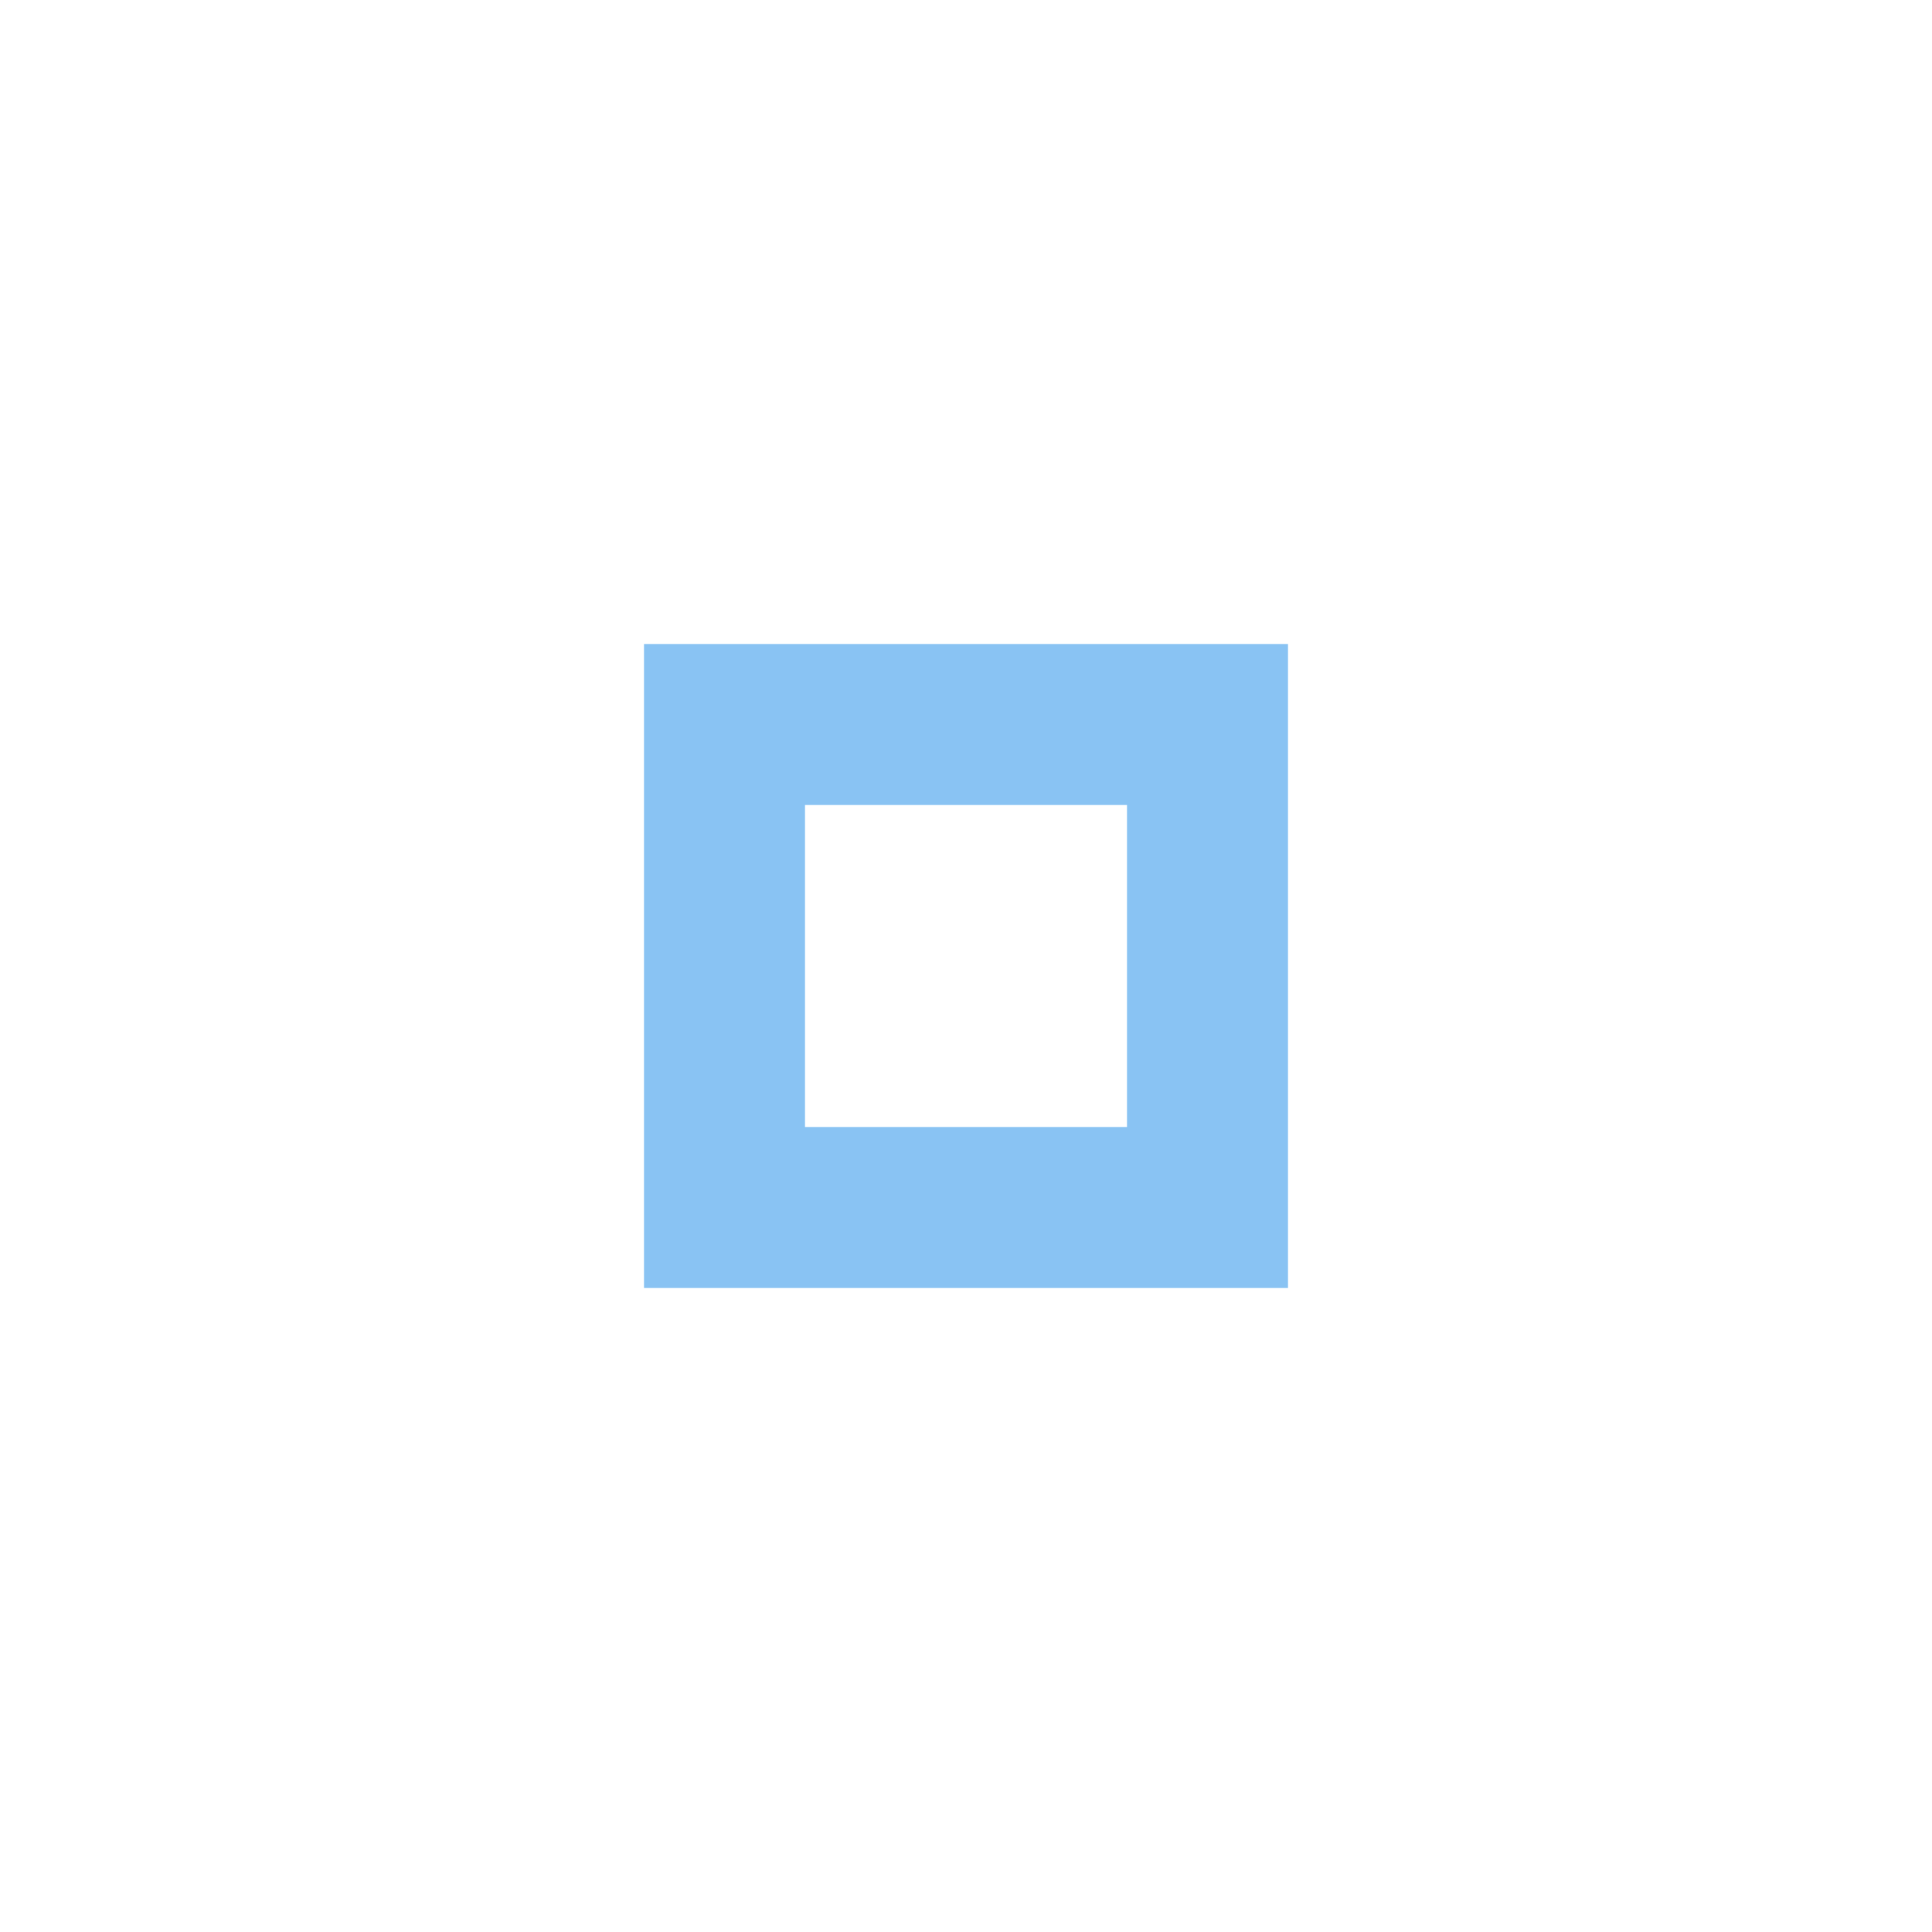
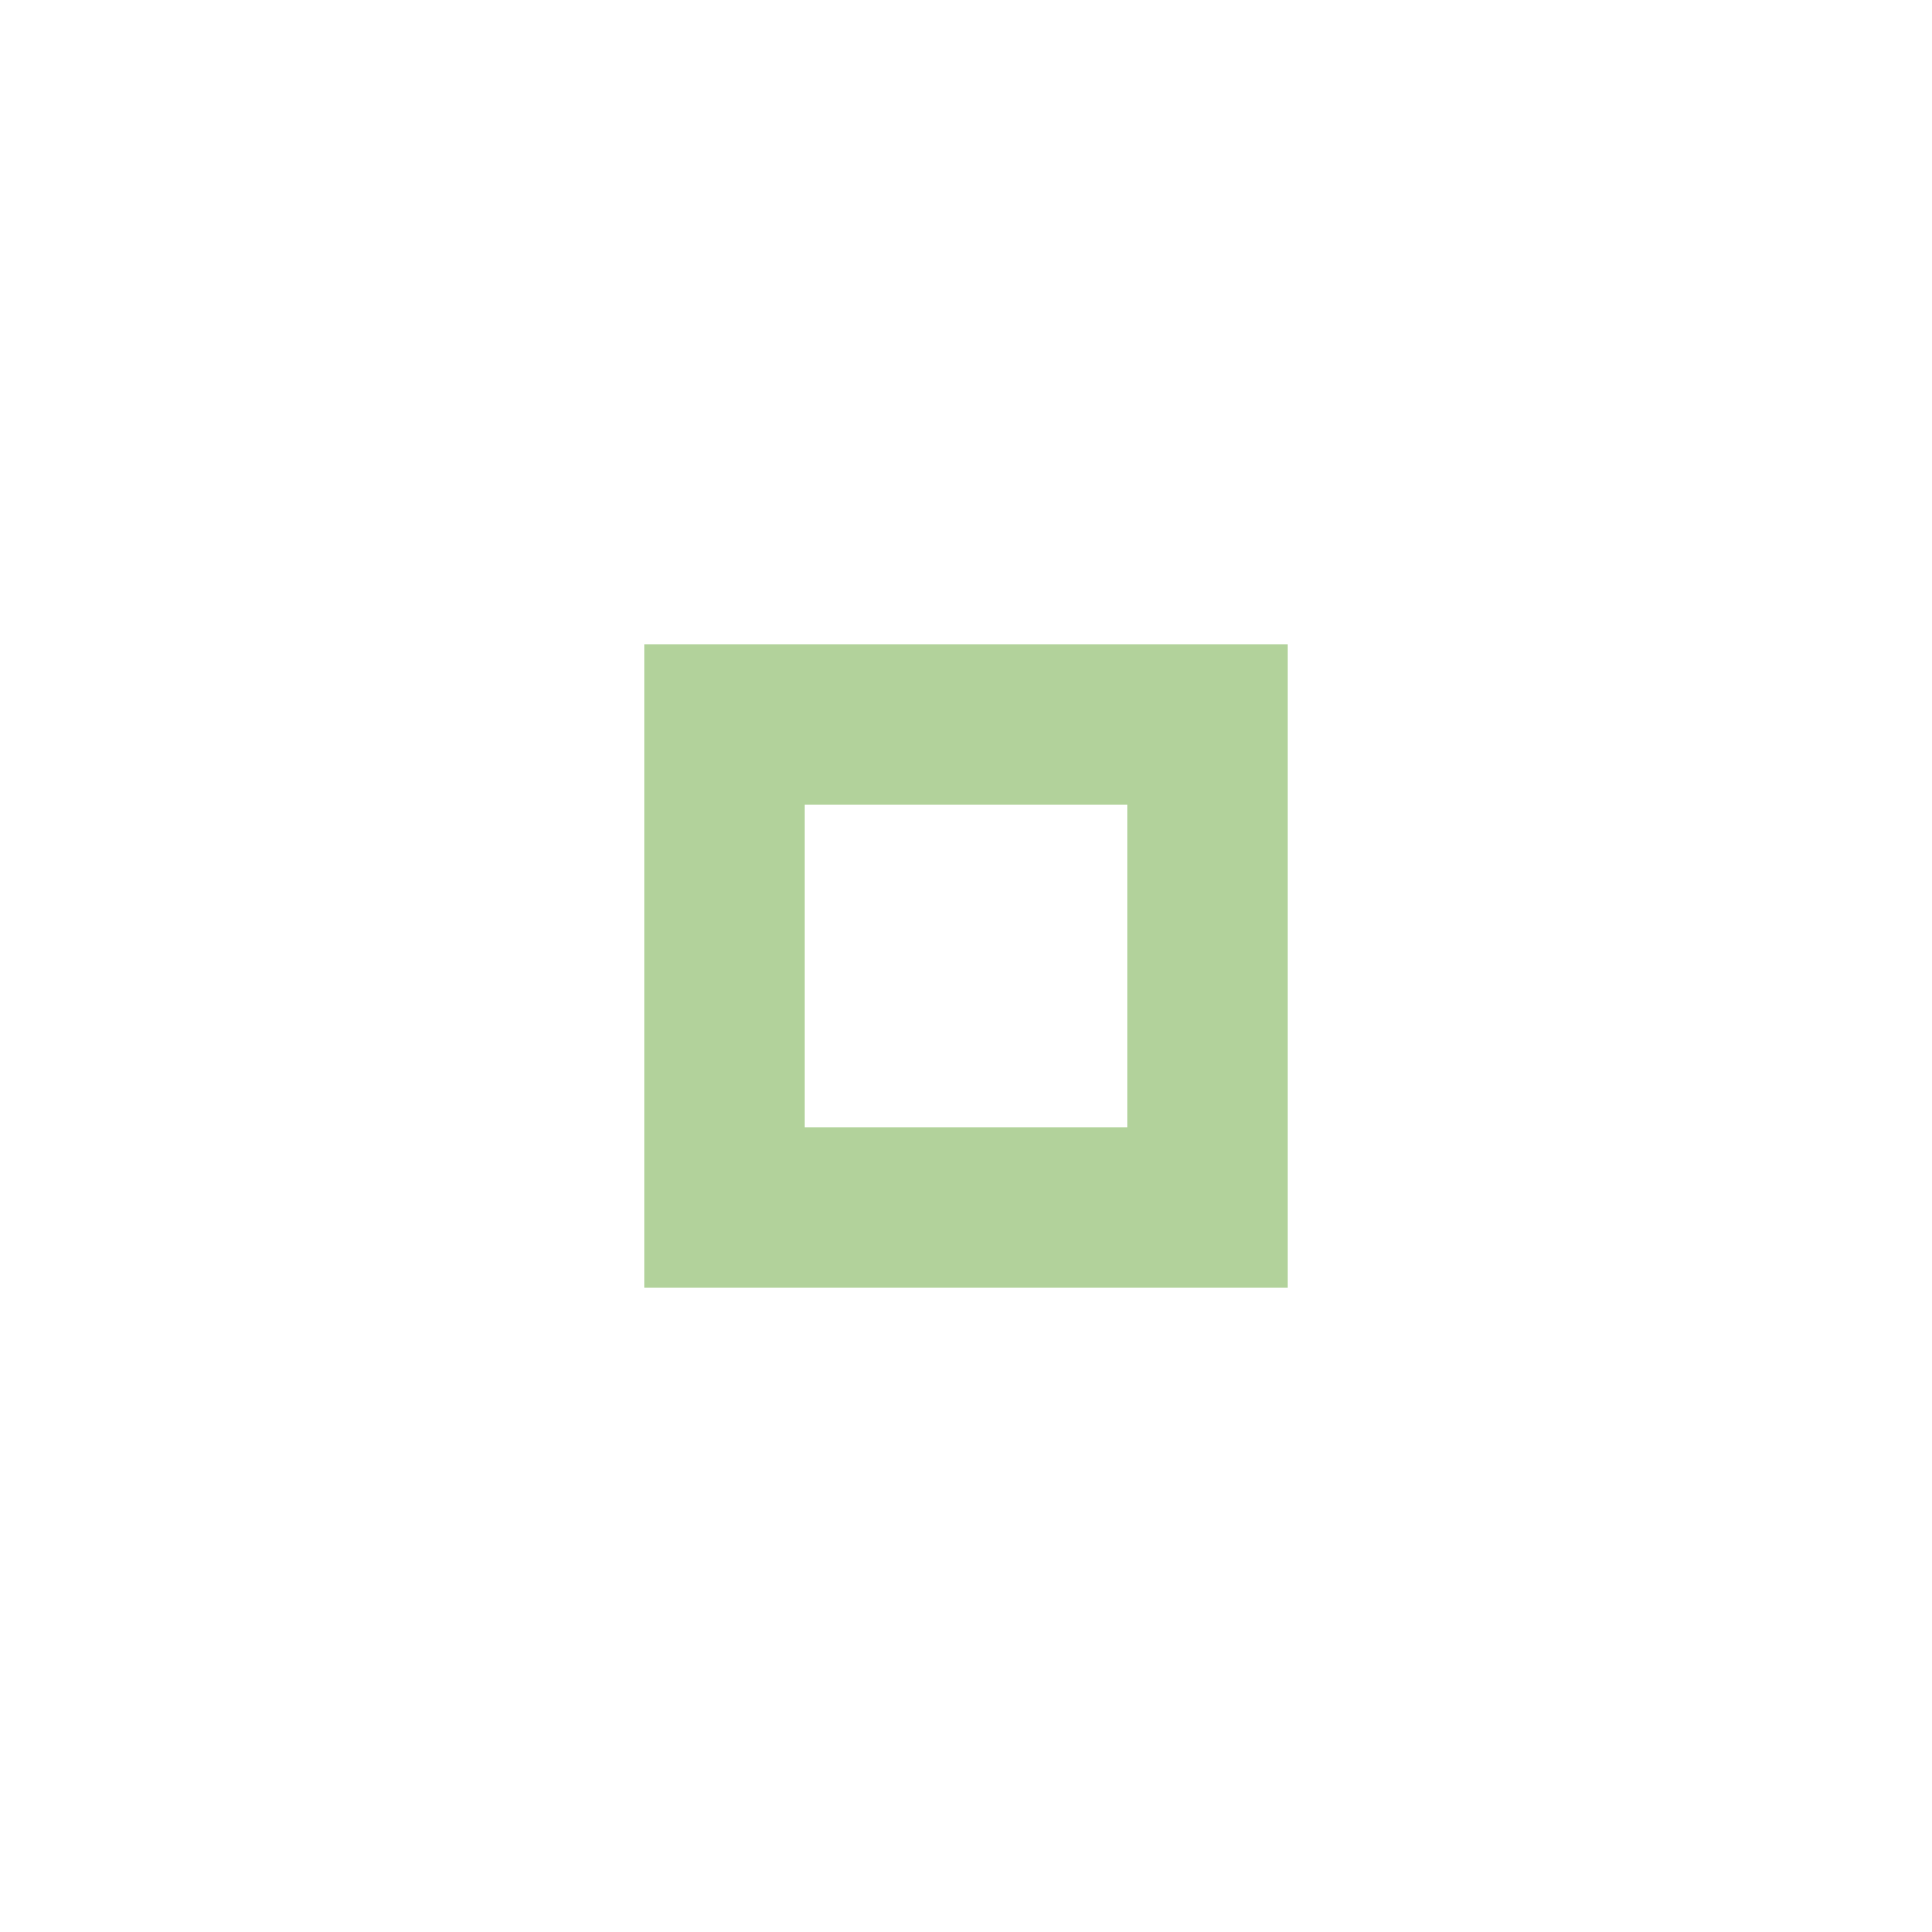
<svg xmlns="http://www.w3.org/2000/svg" version="1.1" x="0px" y="0px" width="24px" height="24px" viewBox="0 0 24 24" xml:space="preserve">
-   <path fill="#61afef" opacity="0.75" d="M14,14h-4v-4h4V14z M16,8H8v8h8V8z" />
+   <path fill="#98c379" opacity="0.75" d="M14,14h-4v-4h4V14z M16,8H8v8h8V8z" />
</svg>
